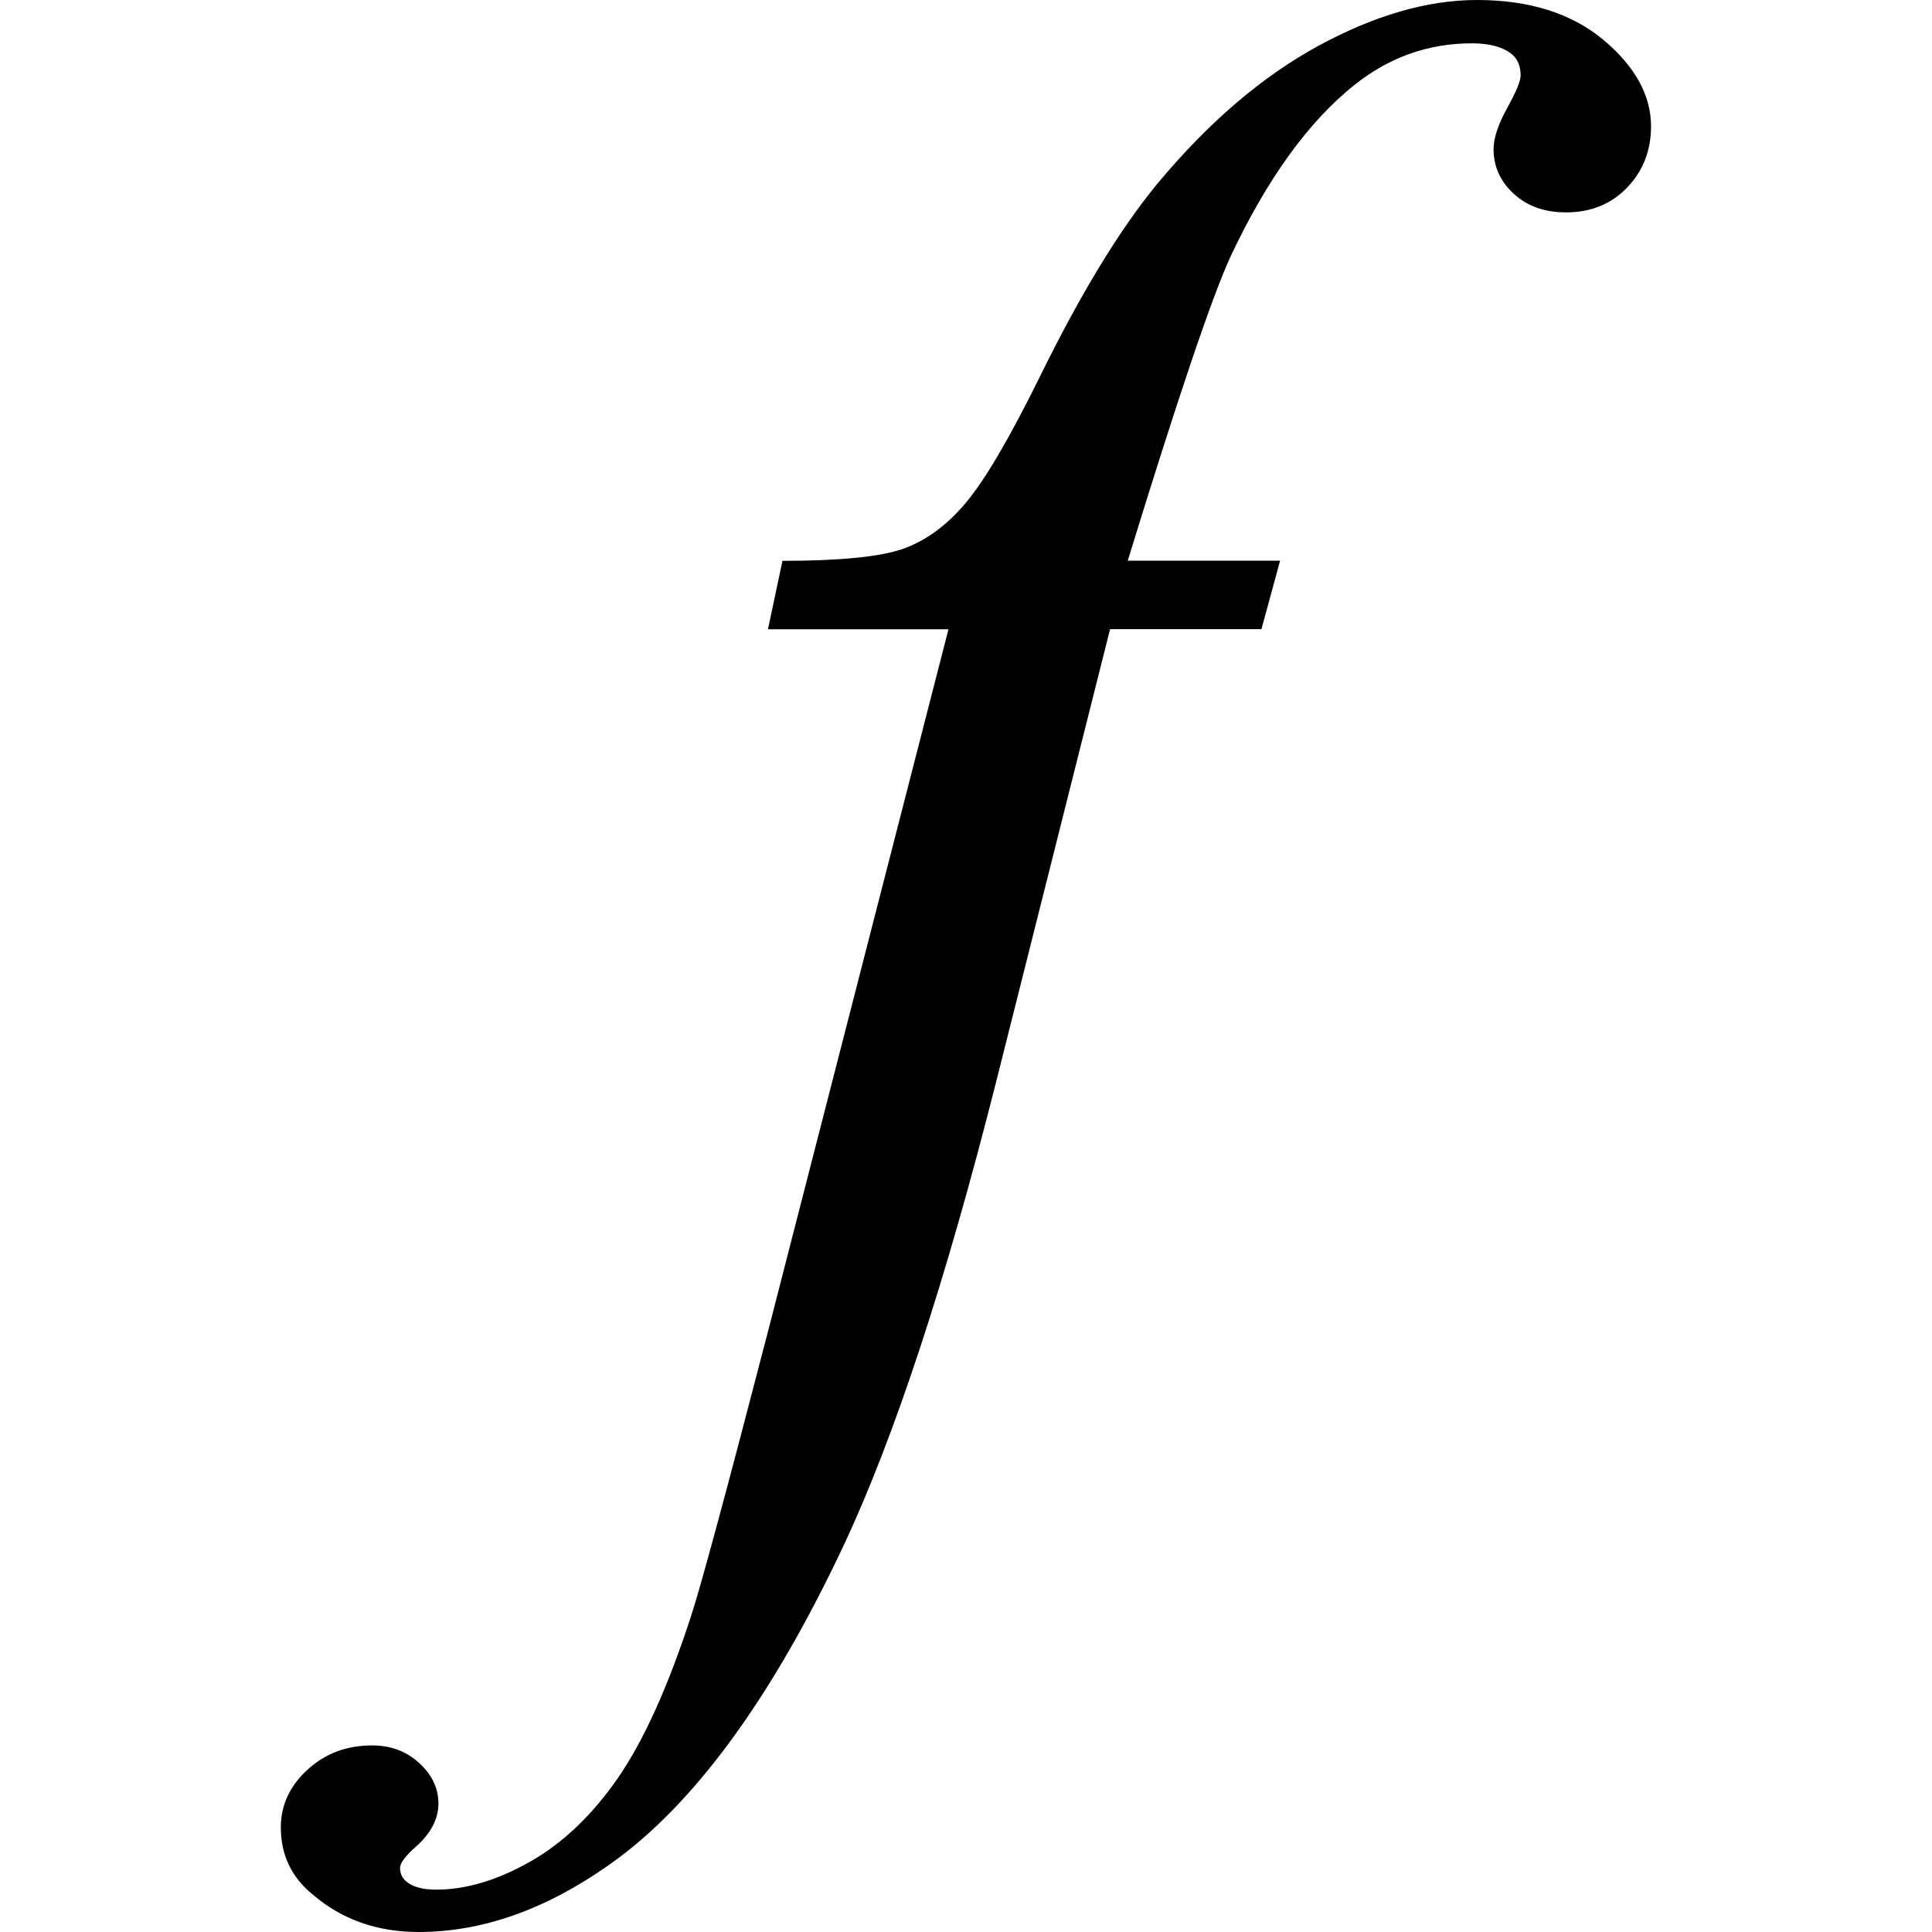
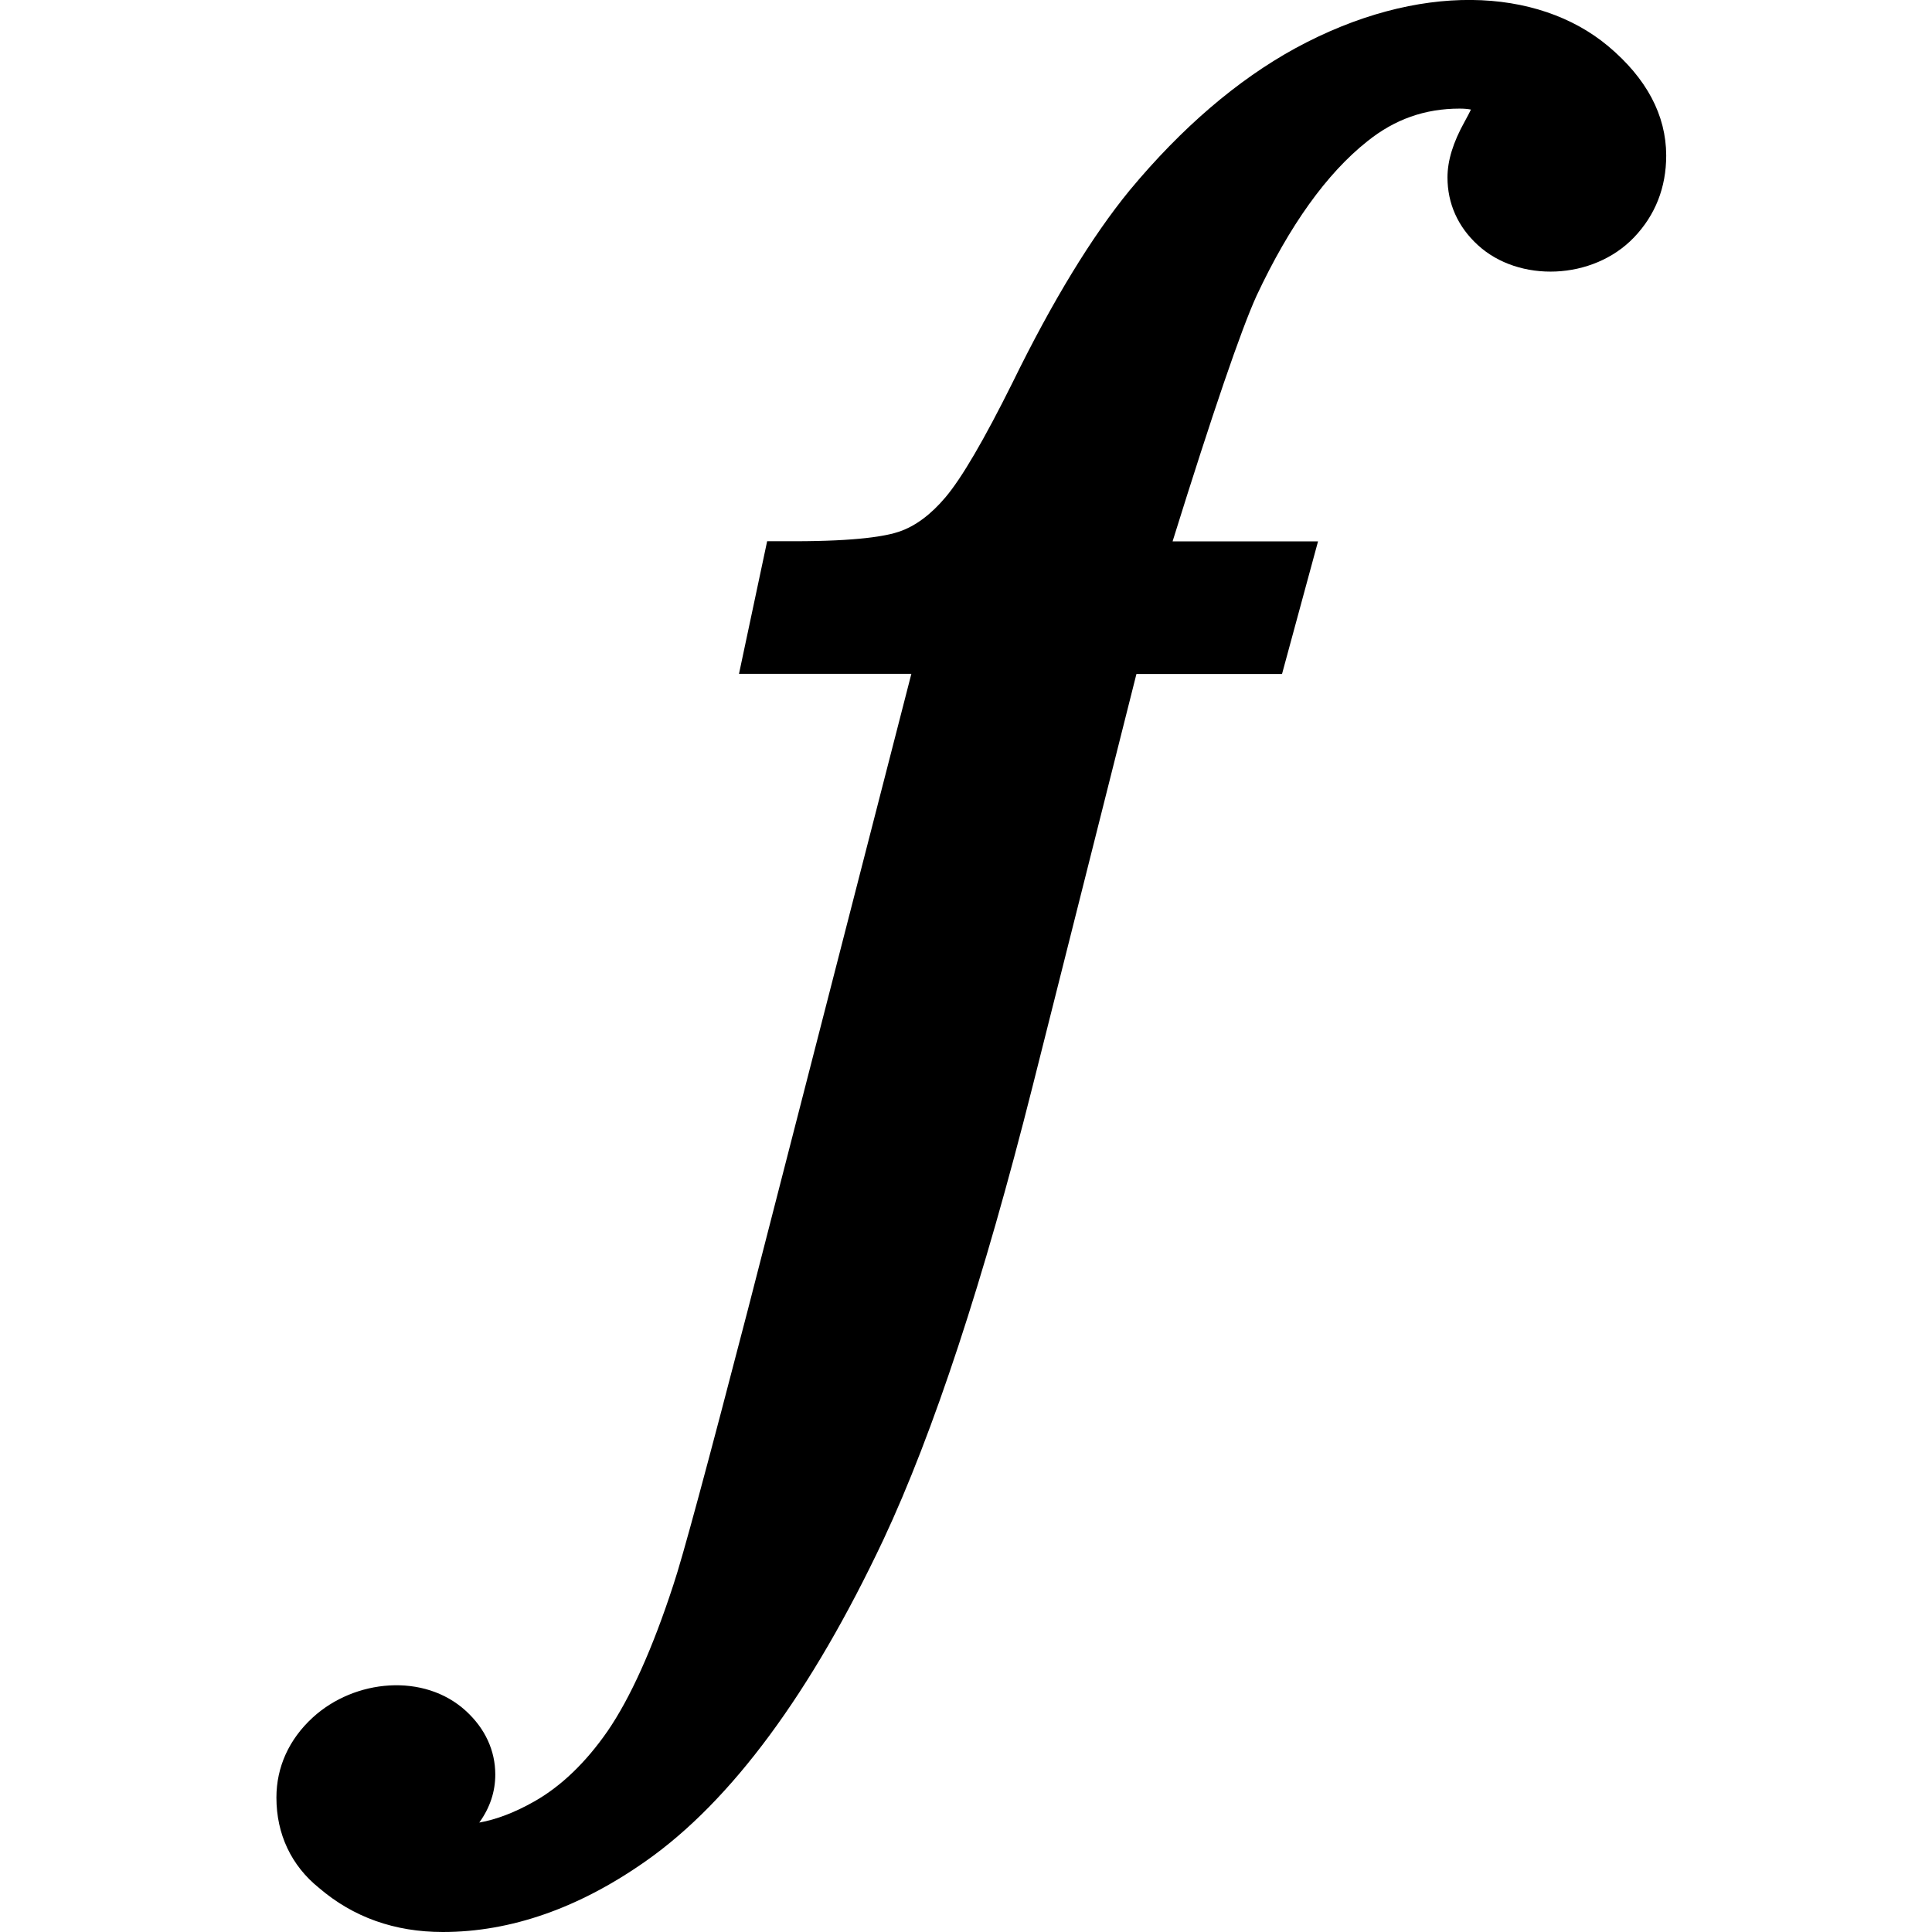
<svg xmlns="http://www.w3.org/2000/svg" version="1.1" id="function" x="0px" y="0px" viewBox="0 0 14 14" style="enable-background:new 0 0 14 14;" xml:space="preserve">
-   <path d="M9.276,4.063L9.141,4.559h-1.097L7.218,7.841  c-0.366,1.447-0.734,2.566-1.104,3.357c-0.526,1.116-1.092,1.888-1.697,2.313  C3.956,13.837,3.495,14,3.034,14c-0.3,0-0.556-0.09-0.766-0.27  c-0.155-0.125-0.233-0.288-0.233-0.488c0-0.16,0.064-0.299,0.192-0.417  c0.128-0.118,0.284-0.177,0.469-0.177c0.135,0,0.249,0.042,0.342,0.128  c0.093,0.085,0.139,0.183,0.139,0.293c0,0.11-0.053,0.213-0.158,0.308  c-0.08,0.07-0.12,0.123-0.12,0.158c0,0.045,0.018,0.08,0.053,0.105  c0.045,0.035,0.115,0.053,0.21,0.053c0.215,0,0.442-0.068,0.68-0.203  c0.238-0.135,0.449-0.337,0.635-0.605c0.185-0.268,0.361-0.655,0.526-1.16  c0.07-0.21,0.258-0.904,0.563-2.08l1.307-5.085H5.565l0.105-0.496  c0.416,0,0.706-0.029,0.871-0.086c0.165-0.058,0.317-0.168,0.454-0.33  C7.134,3.484,7.313,3.18,7.533,2.734c0.295-0.601,0.578-1.067,0.849-1.397  c0.37-0.446,0.76-0.78,1.168-1.003C9.958,0.112,10.342,0,10.703,0  c0.38,0,0.686,0.097,0.916,0.289c0.23,0.193,0.345,0.402,0.345,0.627  c0,0.175-0.058,0.323-0.173,0.443c-0.115,0.12-0.263,0.18-0.443,0.18  c-0.155,0-0.282-0.045-0.379-0.135c-0.098-0.09-0.146-0.198-0.146-0.323  c0-0.08,0.033-0.179,0.098-0.297s0.098-0.196,0.098-0.237  c0-0.07-0.023-0.123-0.068-0.158c-0.065-0.05-0.16-0.075-0.285-0.075  c-0.315,0-0.598,0.1-0.849,0.3C9.481,0.881,9.181,1.297,8.915,1.863  C8.78,2.158,8.532,2.892,8.172,4.063H9.276z" />
+   <path d="M11.653,0.334c-0.51-0.426-1.373-0.471-2.269,0.017  C8.967,0.58,8.564,0.924,8.186,1.379C7.913,1.712,7.626,2.182,7.337,2.773  C7.132,3.185,6.969,3.465,6.85,3.605C6.746,3.728,6.634,3.812,6.517,3.852  c-0.092,0.032-0.299,0.07-0.762,0.07H5.559l-0.204,0.961h1.249L5.419,9.492  c-0.293,1.128-0.474,1.799-0.54,1.994c-0.151,0.463-0.312,0.819-0.476,1.058  c-0.158,0.228-0.338,0.401-0.533,0.511c-0.14,0.079-0.273,0.13-0.397,0.152  c0.077-0.107,0.116-0.223,0.116-0.348c0-0.174-0.074-0.334-0.213-0.461  c-0.302-0.277-0.806-0.231-1.11,0.048c-0.172,0.158-0.263,0.359-0.263,0.58  c0,0.265,0.108,0.493,0.308,0.654C2.559,13.893,2.86,14,3.209,14  c0.493,0,0.989-0.174,1.474-0.516c0.617-0.434,1.195-1.217,1.719-2.328  c0.362-0.773,0.726-1.878,1.081-3.286l0.752-2.986h1.055l0.261-0.961H8.497  C8.788,2.989,8.993,2.39,9.106,2.142c0.239-0.509,0.508-0.885,0.802-1.118  c0.199-0.16,0.418-0.237,0.669-0.237c0.036,0,0.062,0.003,0.082,0.007  c-0.01,0.021-0.025,0.05-0.046,0.088c-0.084,0.151-0.124,0.283-0.124,0.404  c0,0.188,0.075,0.357,0.219,0.489c0.298,0.275,0.835,0.256,1.132-0.054  c0.155-0.162,0.234-0.362,0.234-0.595C12.073,0.834,11.932,0.568,11.653,0.334z   M10.68,0.743L10.679,0.741l0.001,0.001C10.68,0.742,10.68,0.742,10.68,0.743z" />
</svg>
